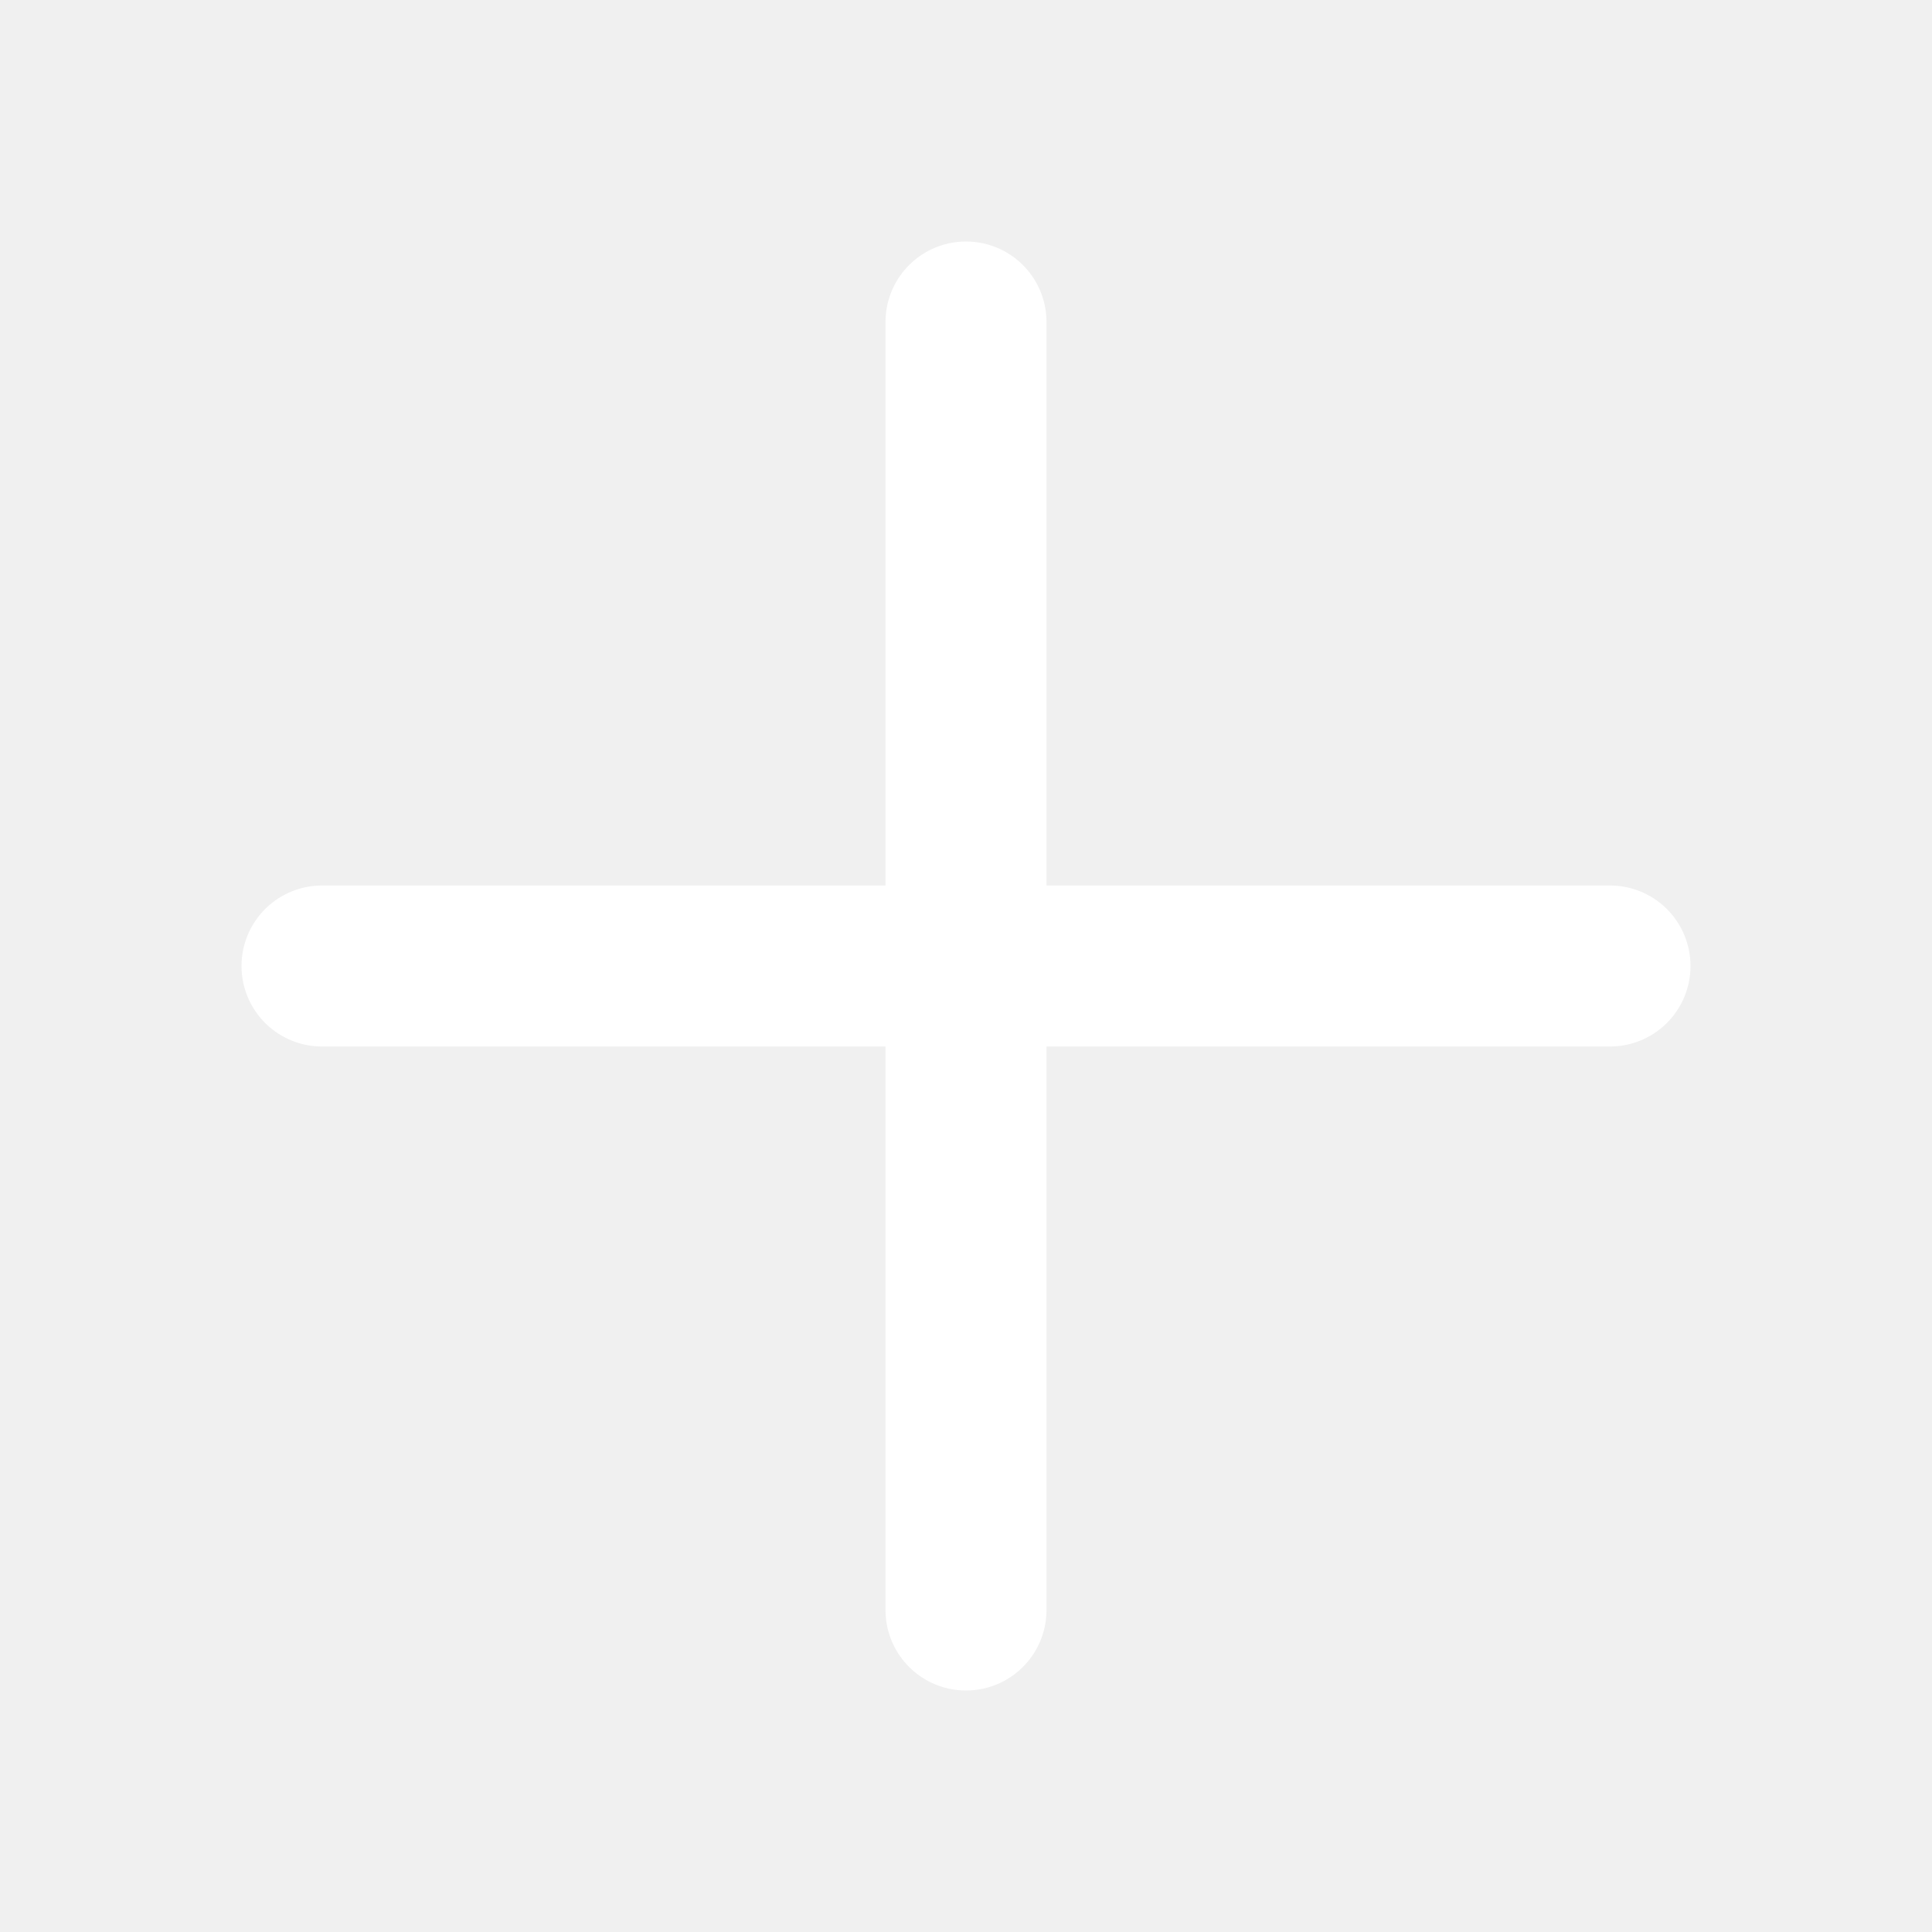
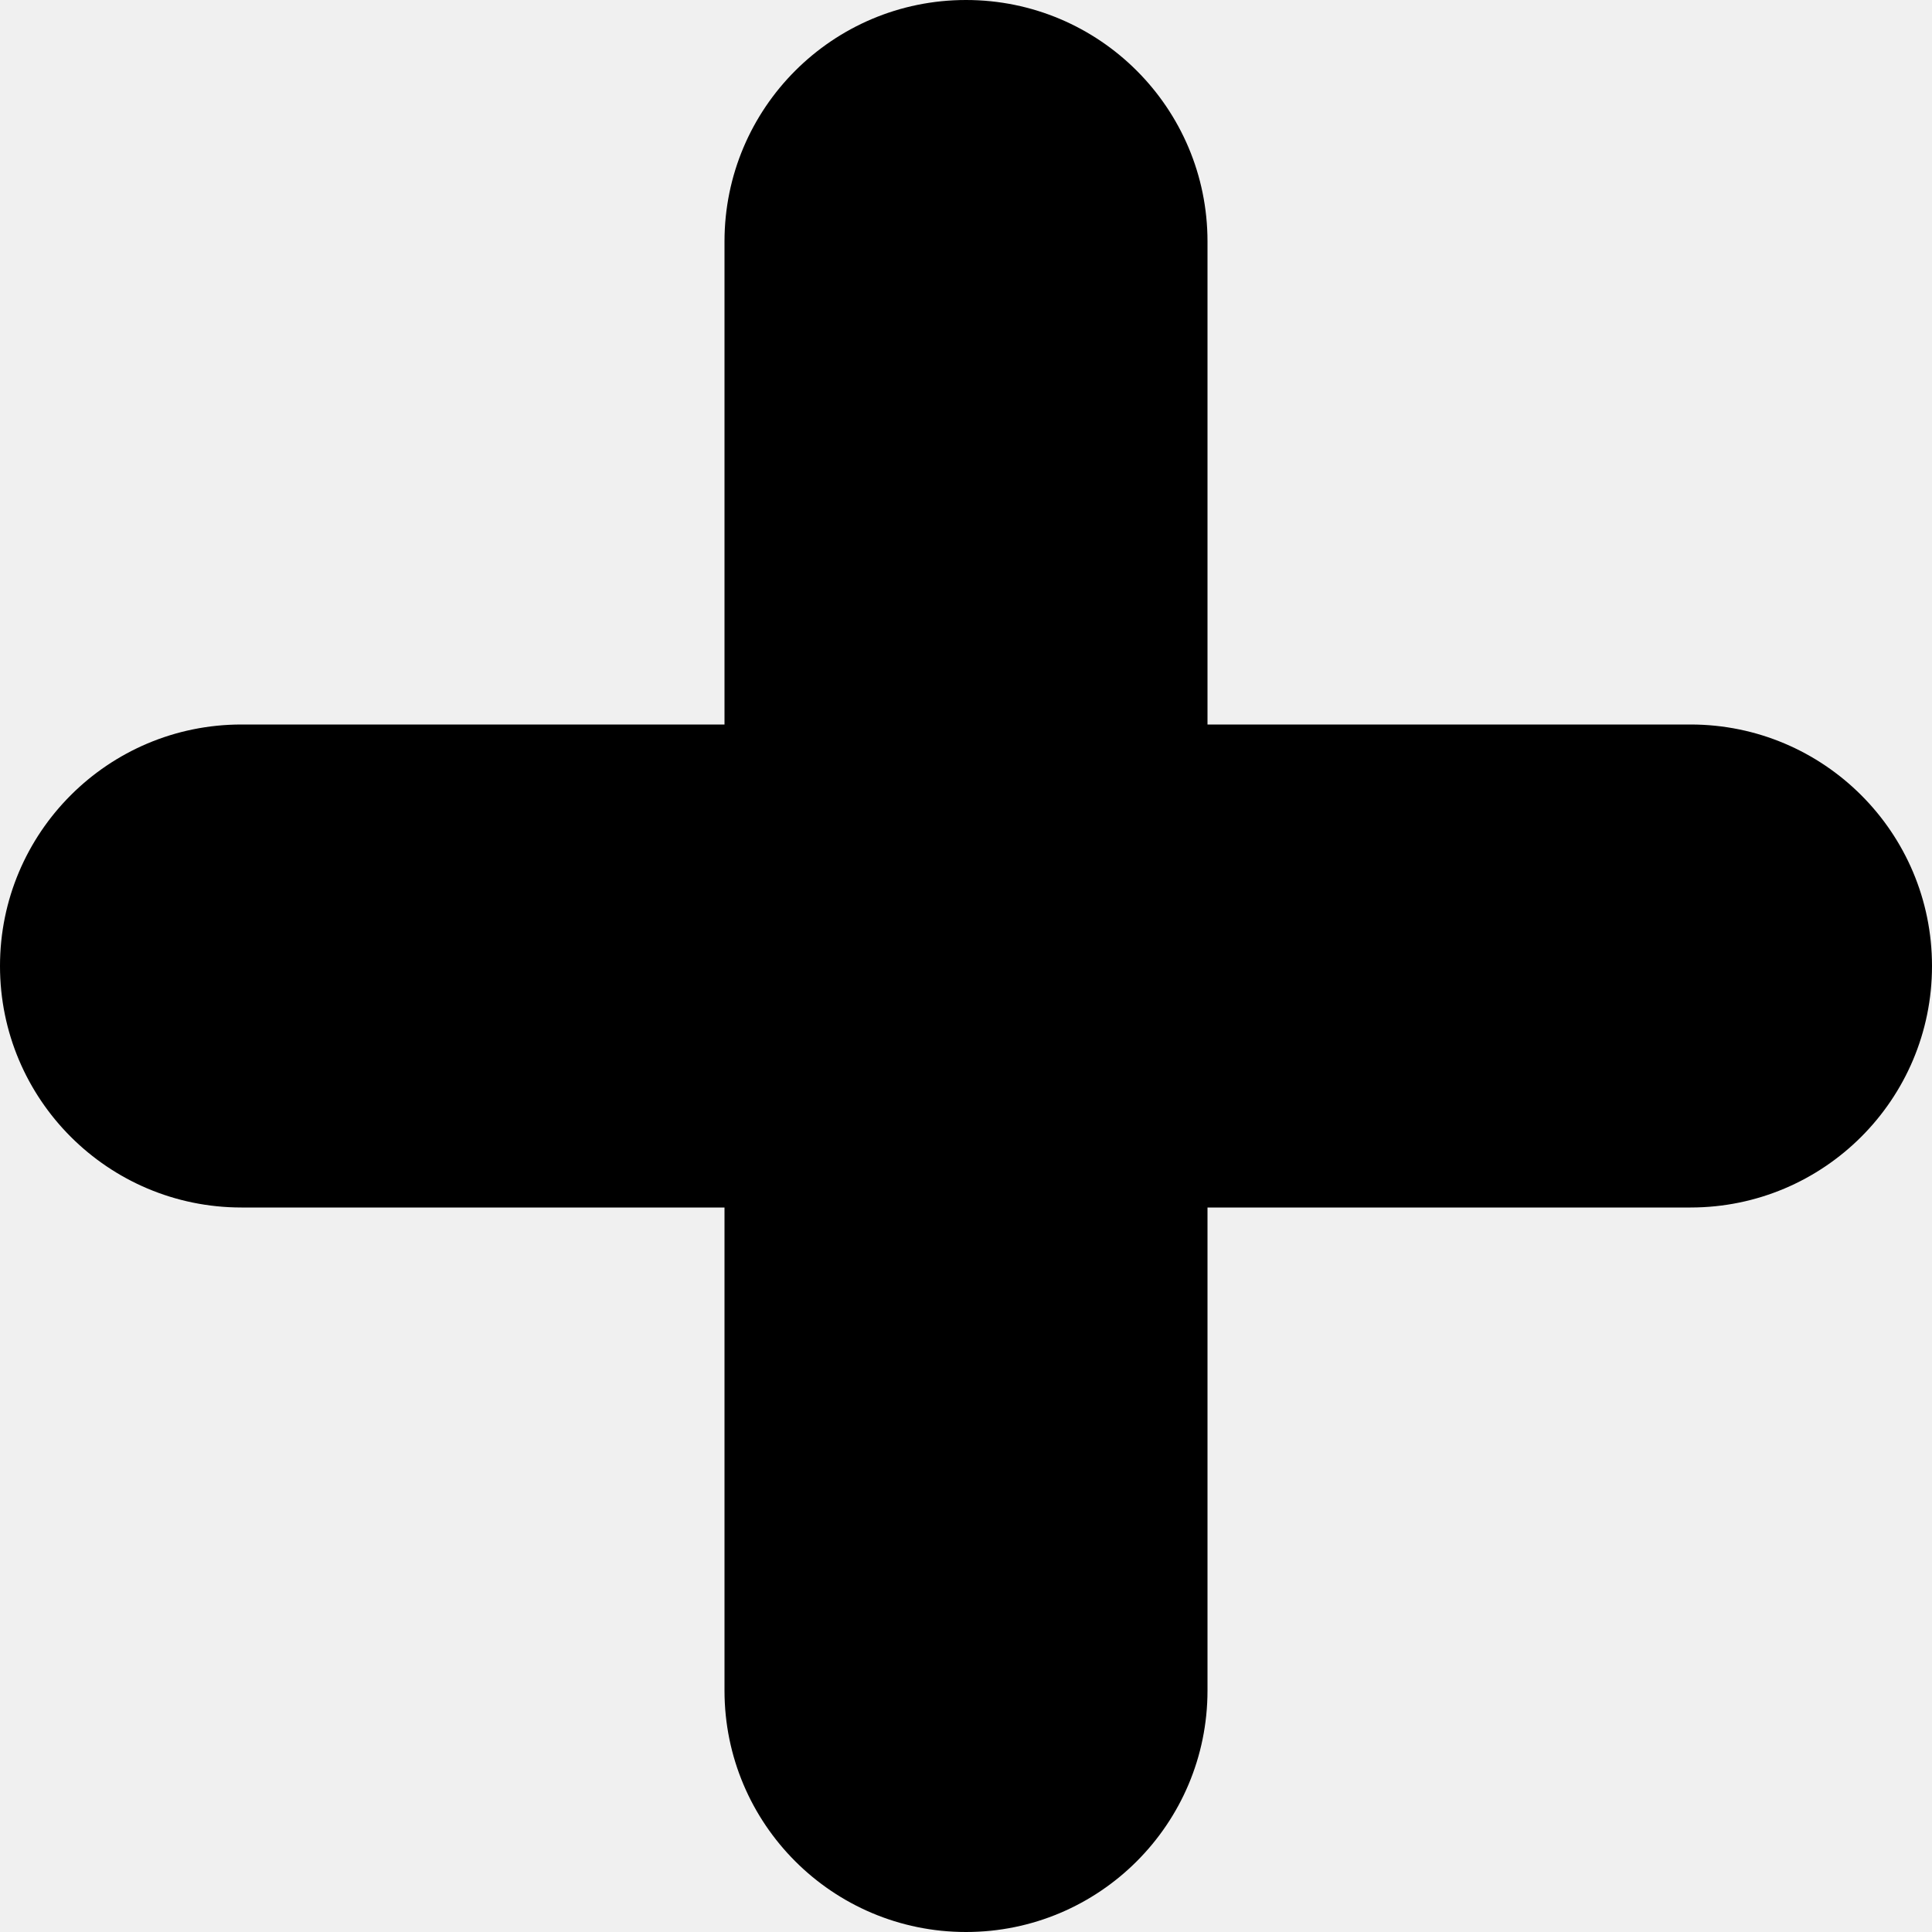
- <svg xmlns="http://www.w3.org/2000/svg" width="800px" height="800px" viewBox="0 0 24 24" fill="none" transform="rotate(0) scale(1, 1)">
-   <path d="M4 12H20M12 4V20" stroke="#ffffff" stroke-width="2" stroke-linecap="round" stroke-linejoin="round" />
+ <svg xmlns="http://www.w3.org/2000/svg" width="800px" height="800px" viewBox="0 0 32 32" version="1.1">
+   <defs>
+ 
+ </defs>
+   <g id="Page-1" stroke="none" stroke-width="1" fill="none" fill-rule="evenodd">
+     <g id="Icon-Set-Filled" transform="translate(-362, -1037)" fill="#000000">
+       <path d="M390,1049 L382,1049 L382,1041 C382,1038.79 380.209,1037 378,1037 C375.791,1037 374,1038.79 374,1041 L374,1049 L366,1049 C363.791,1049 362,1050.79 362,1053 C362,1055.21 363.791,1057 366,1057 L374,1057 L374,1065 C374,1067.21 375.791,1069 378,1069 C380.209,1069 382,1067.21 382,1065 L382,1057 L390,1057 C392.209,1057 394,1055.21 394,1053 C394,1050.79 392.209,1049 390,1049" id="plus">
+ 
+ </path>
+     </g>
+   </g>
</svg>
